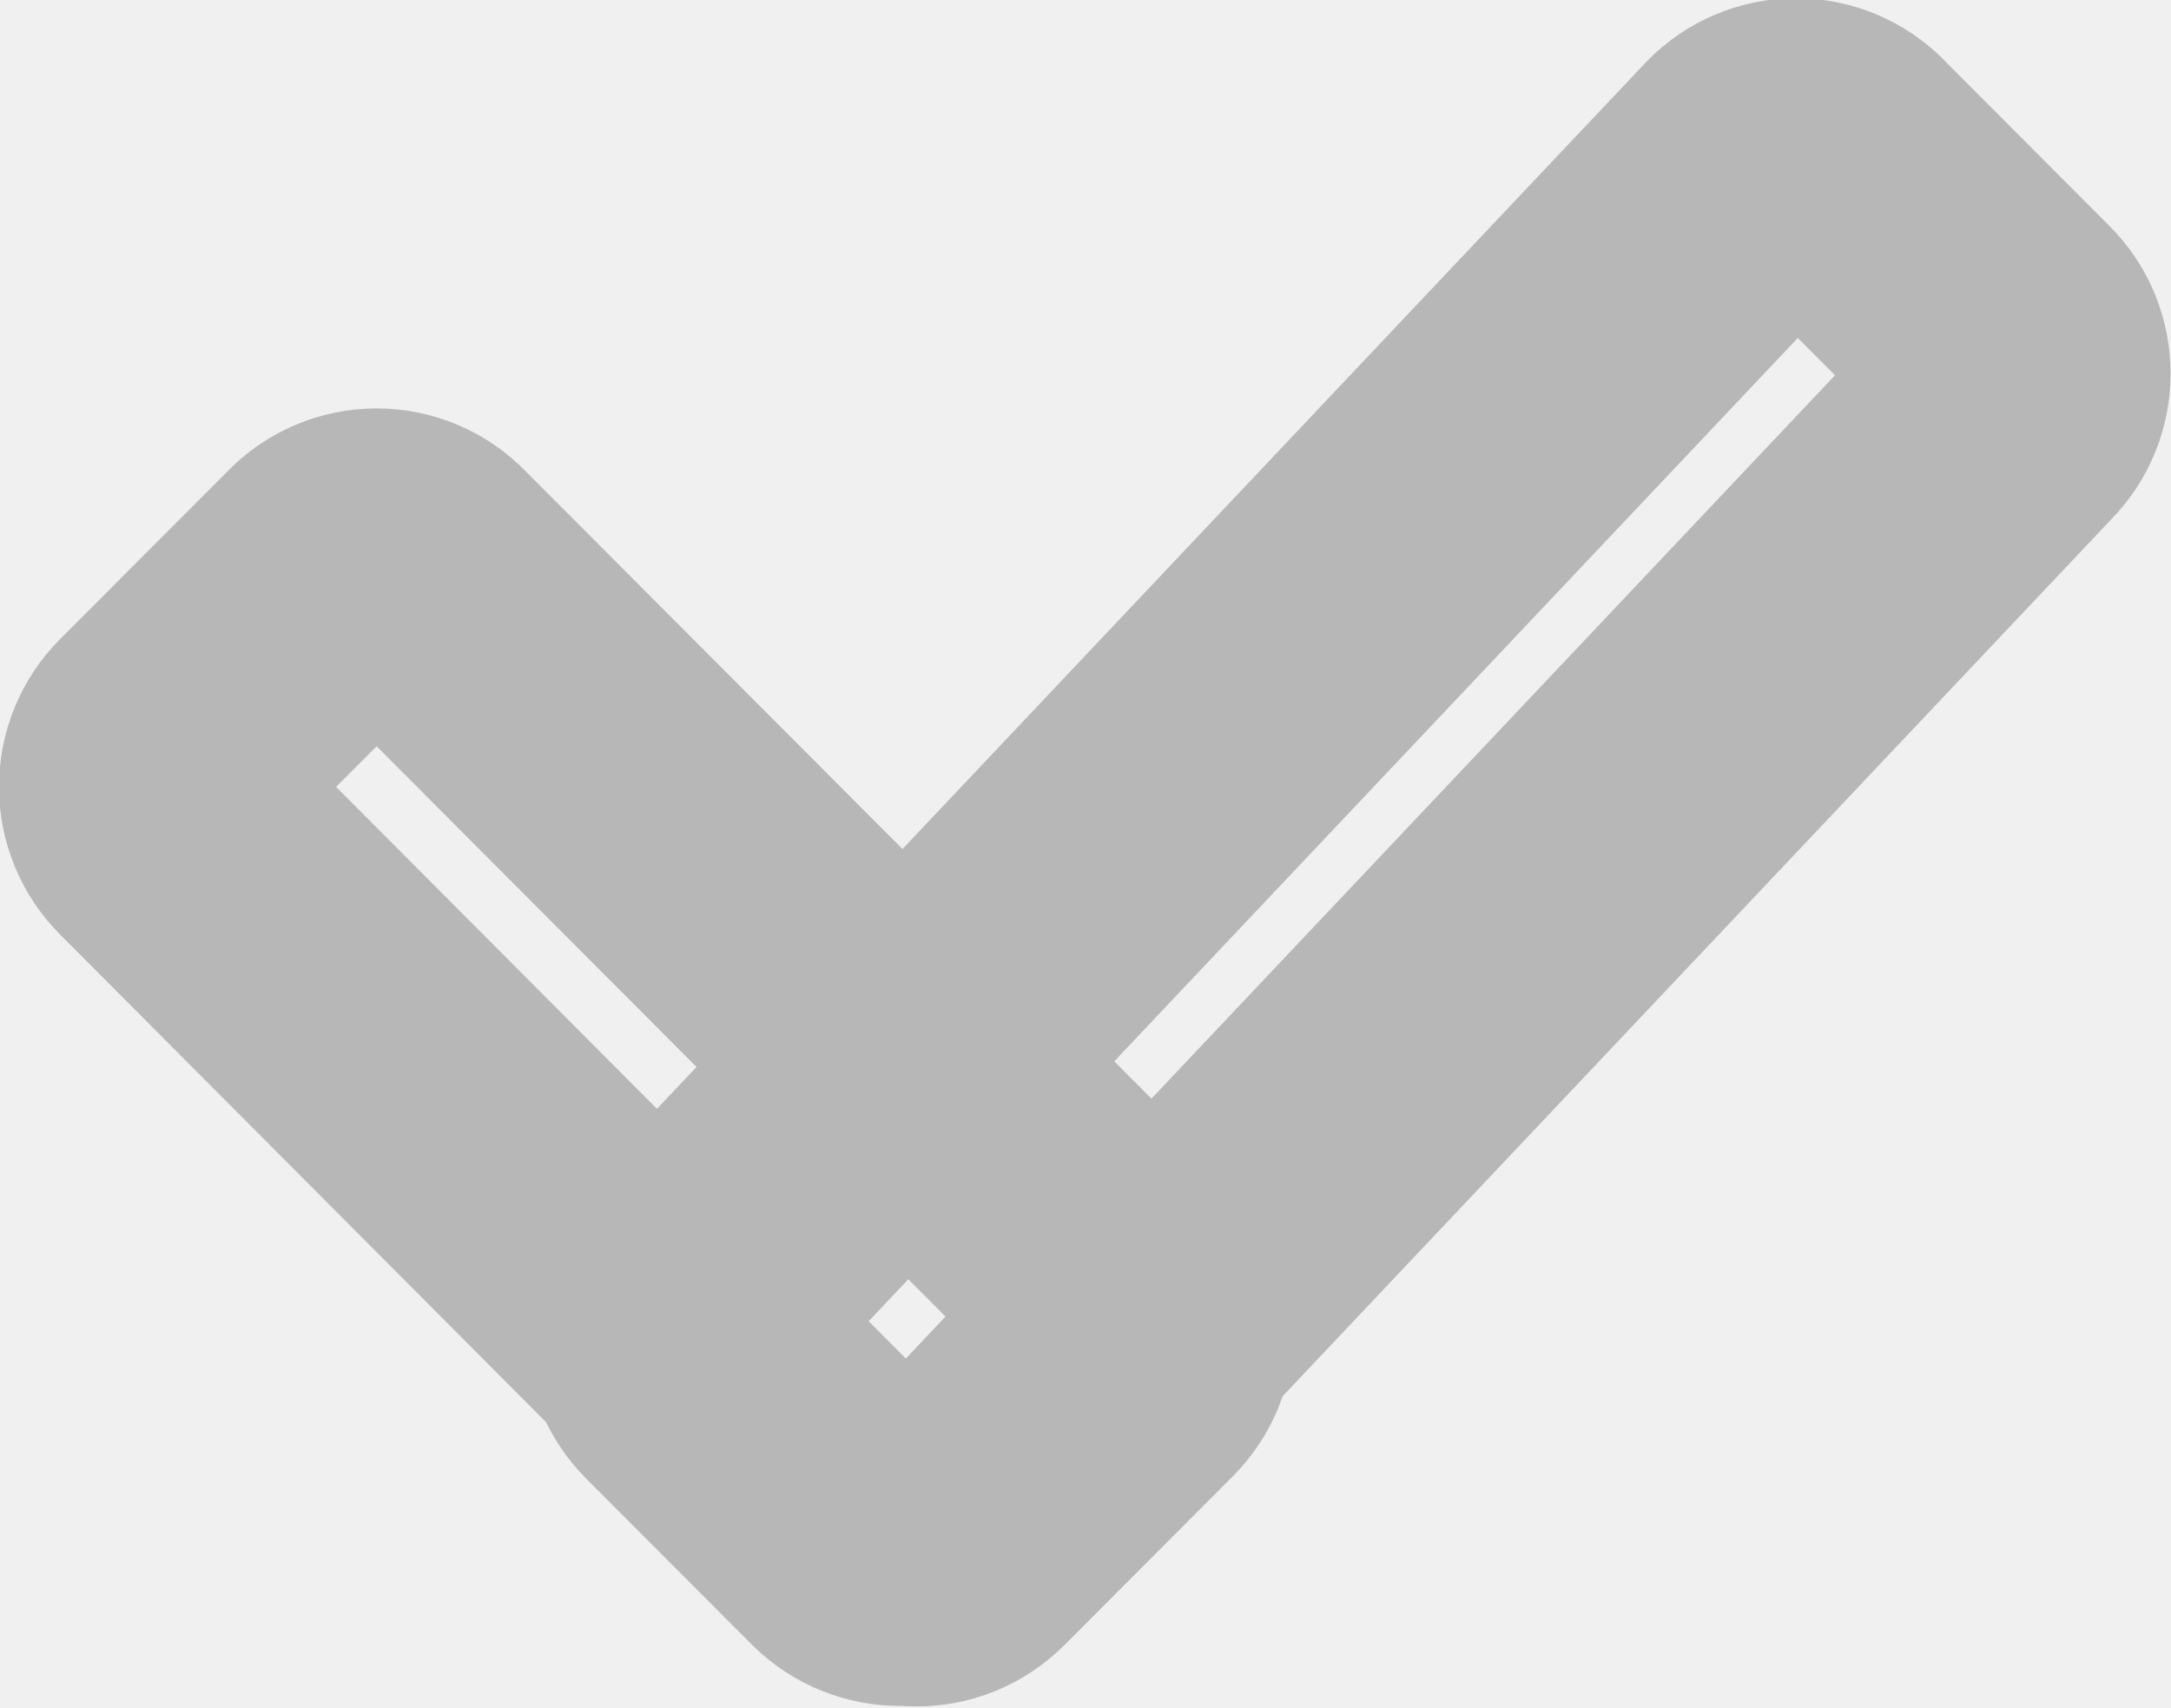
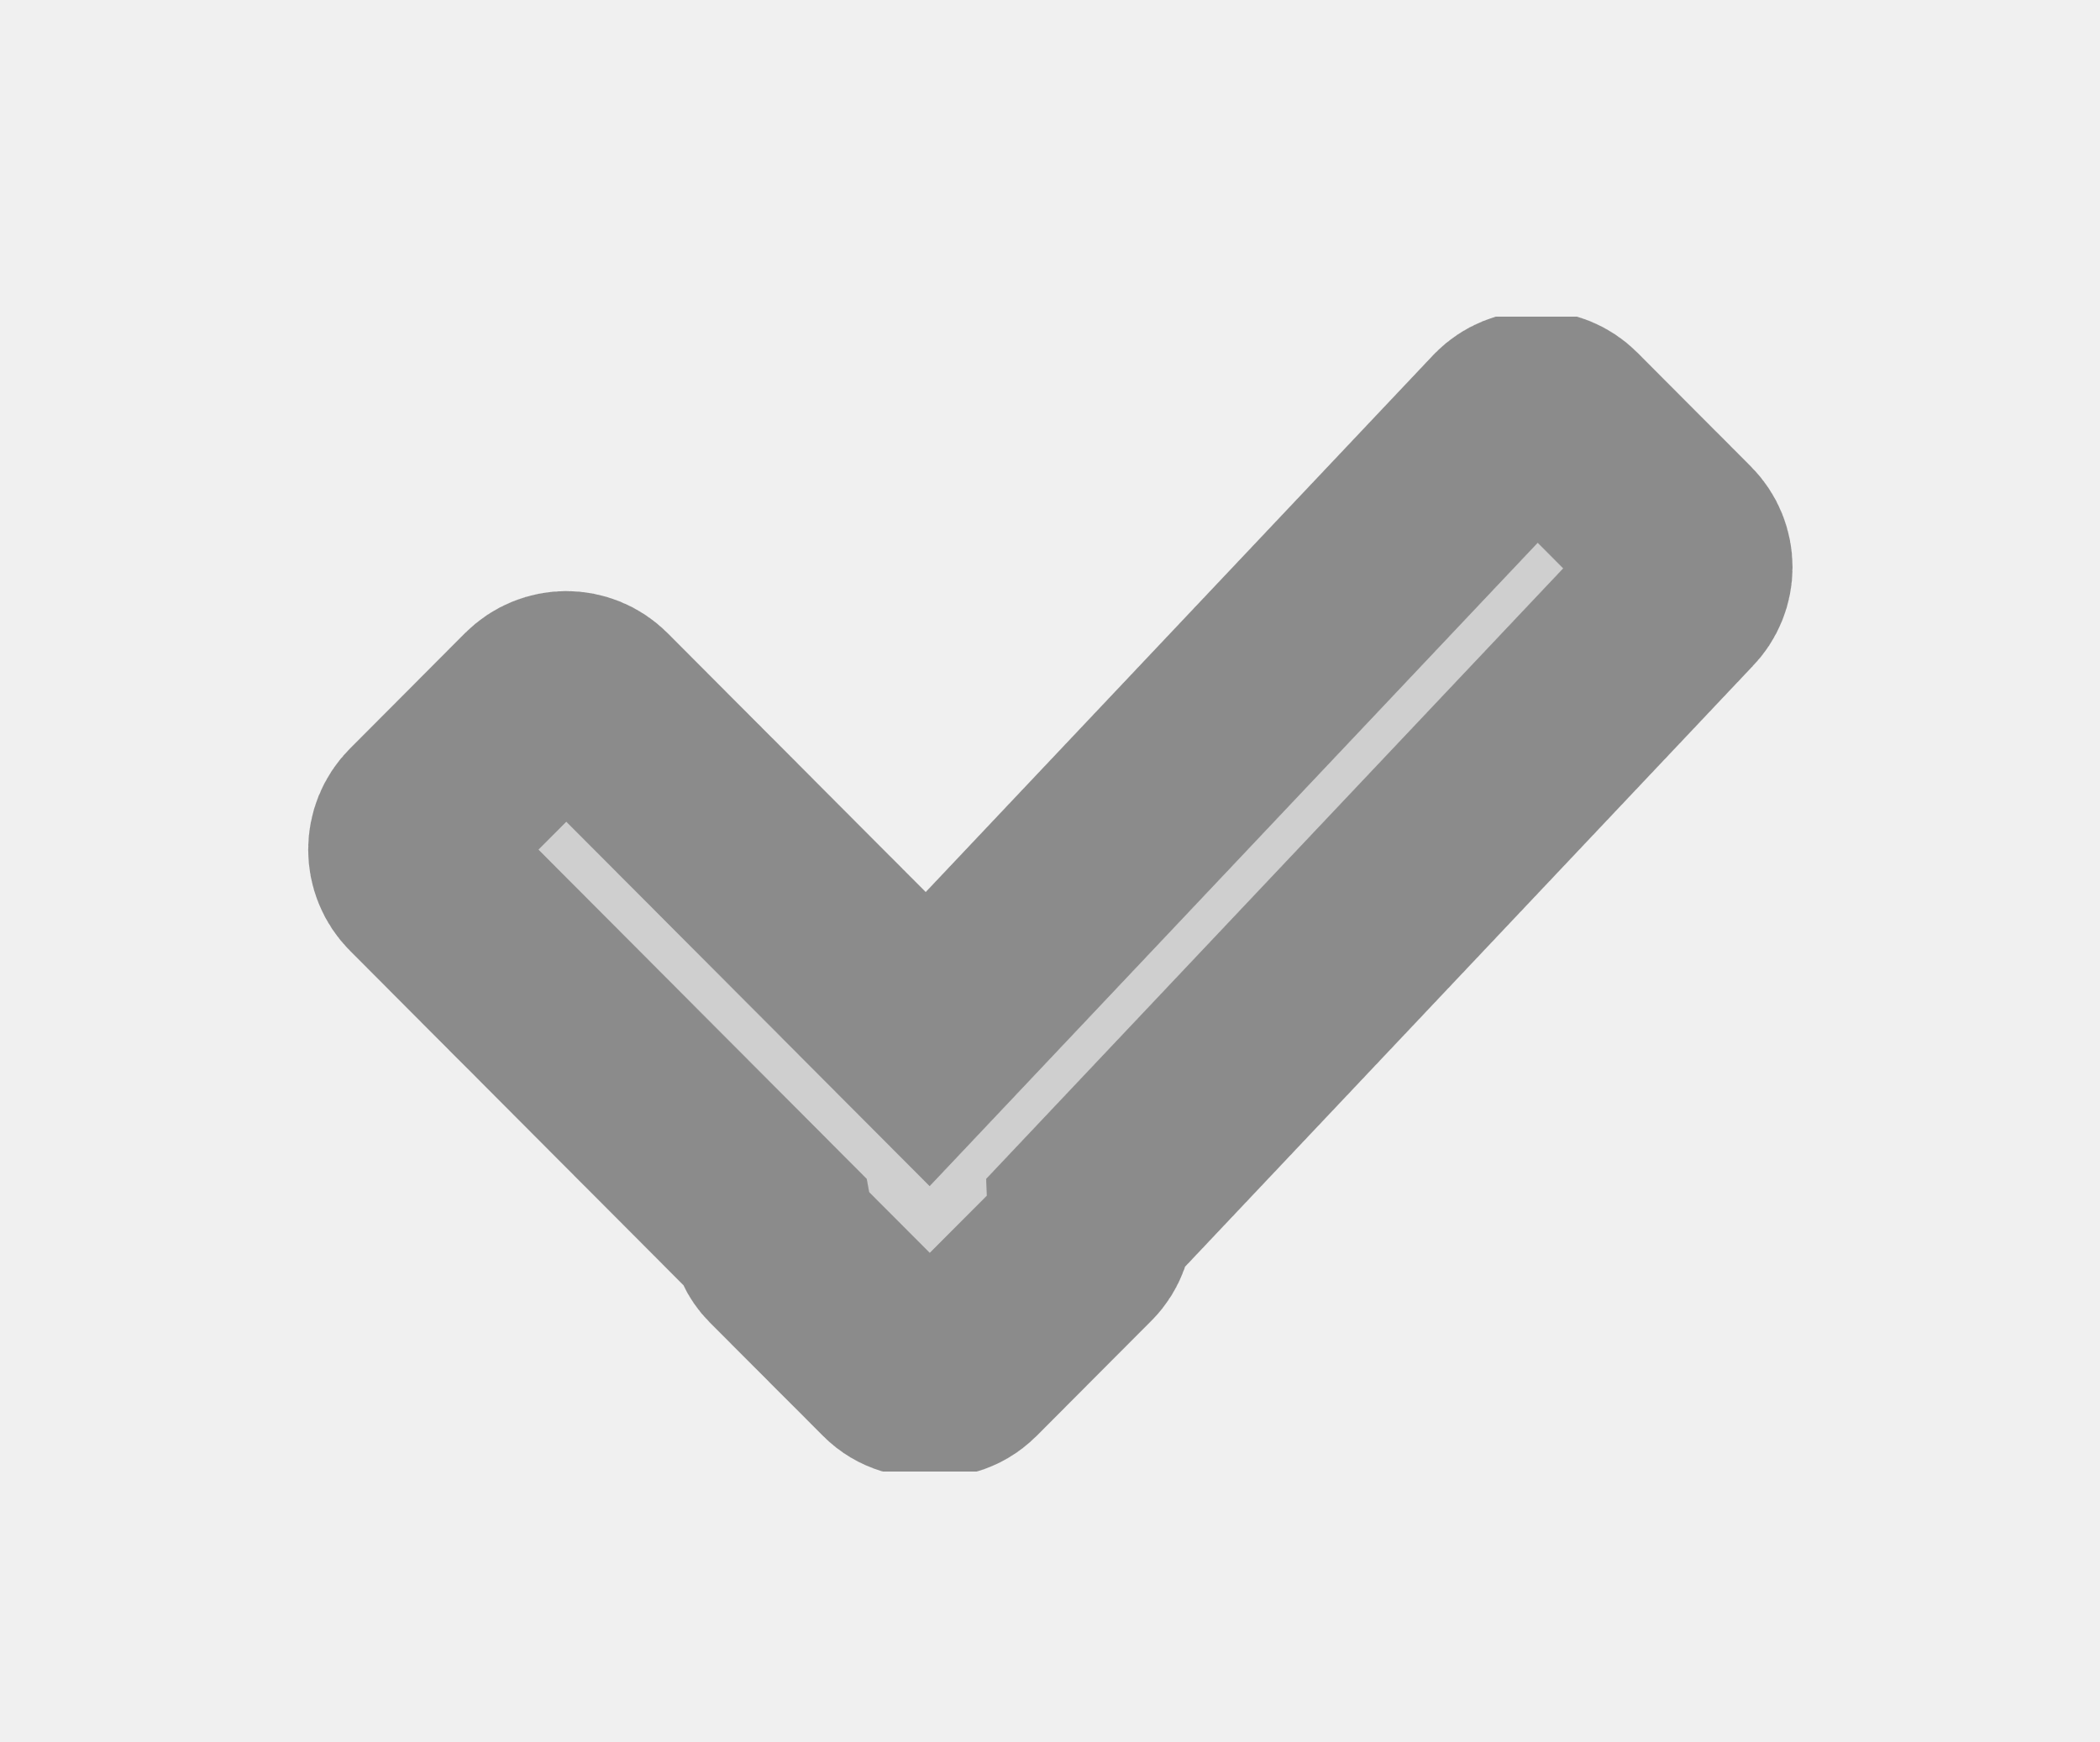
- <svg xmlns="http://www.w3.org/2000/svg" xmlns:xlink="http://www.w3.org/1999/xlink" width="28.969" height="22.79" viewBox="0 0 28.969 22.79">
+ <svg xmlns="http://www.w3.org/2000/svg" width="41px" height="34px">
  <defs>
-     <style>
-       .cls-1 {
-         fill: #fff;
-         fill-opacity: 0;
-         stroke: #333;
-         stroke-linejoin: round;
-         stroke-width: 4px;
-         fill-rule: evenodd;
-         opacity: 0.3;
-         filter: url(#filter);
-       }
-     </style>
-     <filter id="filter" x="191.031" y="2265.09" width="24.969" height="18.79" filterUnits="userSpaceOnUse">
-       <feFlood result="flood" flood-color="#333" />
-       <feComposite result="composite" operator="in" in2="SourceGraphic" />
-       <feBlend result="blend" in2="SourceGraphic" />
+     <filter id="Filter_0">
+       <feFlood flood-color="rgb(51, 51, 51)" flood-opacity="1" result="floodOut" />
+       <feComposite operator="atop" in="floodOut" in2="SourceGraphic" result="compOut" />
+       <feBlend mode="normal" in="compOut" in2="SourceGraphic" />
    </filter>
  </defs>
-   <g transform="translate(-189.031 -2263.09)" style="fill: #fff; filter: url(#filter)">
-     <path id="tick_copy_7" data-name="tick copy 7" class="cls-1" d="M191.25,2273.03l2.245-2.25a0.777,0.777,0,0,1,1.123,0l9.446,9.47a0.8,0.8,0,0,1,0,1.13l-2.245,2.25a0.793,0.793,0,0,1-1.122,0l-9.447-9.48A0.791,0.791,0,0,1,191.25,2273.03Zm22.3-7.73,2.215,2.22a0.786,0.786,0,0,1,0,1.11l-14.173,15a0.793,0.793,0,0,1-1.107,0l-2.216-2.22a0.786,0.786,0,0,1,0-1.11l14.173-15A0.776,0.776,0,0,1,213.552,2265.3Z" style="stroke: inherit; filter: none; fill: inherit" />
+   <g filter="url(#Filter_0)">
+     <path fill-rule="evenodd" stroke-width="4px" stroke="rgb(51, 51, 51)" opacity="0.302" fill="rgb(255, 255, 255)" d="M32.767,11.631 L21.290,23.775 C21.300,23.991 21.229,24.210 21.064,24.376 L18.819,26.627 C18.634,26.813 18.382,26.874 18.142,26.838 C17.909,26.869 17.666,26.807 17.487,26.627 L15.271,24.406 C15.155,24.289 15.097,24.143 15.069,23.992 L8.250,17.152 C7.940,16.842 7.940,16.338 8.250,16.027 L10.495,13.775 C10.805,13.464 11.308,13.464 11.618,13.775 L18.112,20.289 L29.444,8.298 C29.750,7.991 30.246,7.991 30.552,8.298 L32.767,10.520 C33.073,10.827 33.073,11.324 32.767,11.631 Z" />
  </g>
-   <use transform="translate(-189.031 -2263.09)" xlink:href="#tick_copy_7" style="stroke: #333; filter: none; fill: none" />
</svg>
